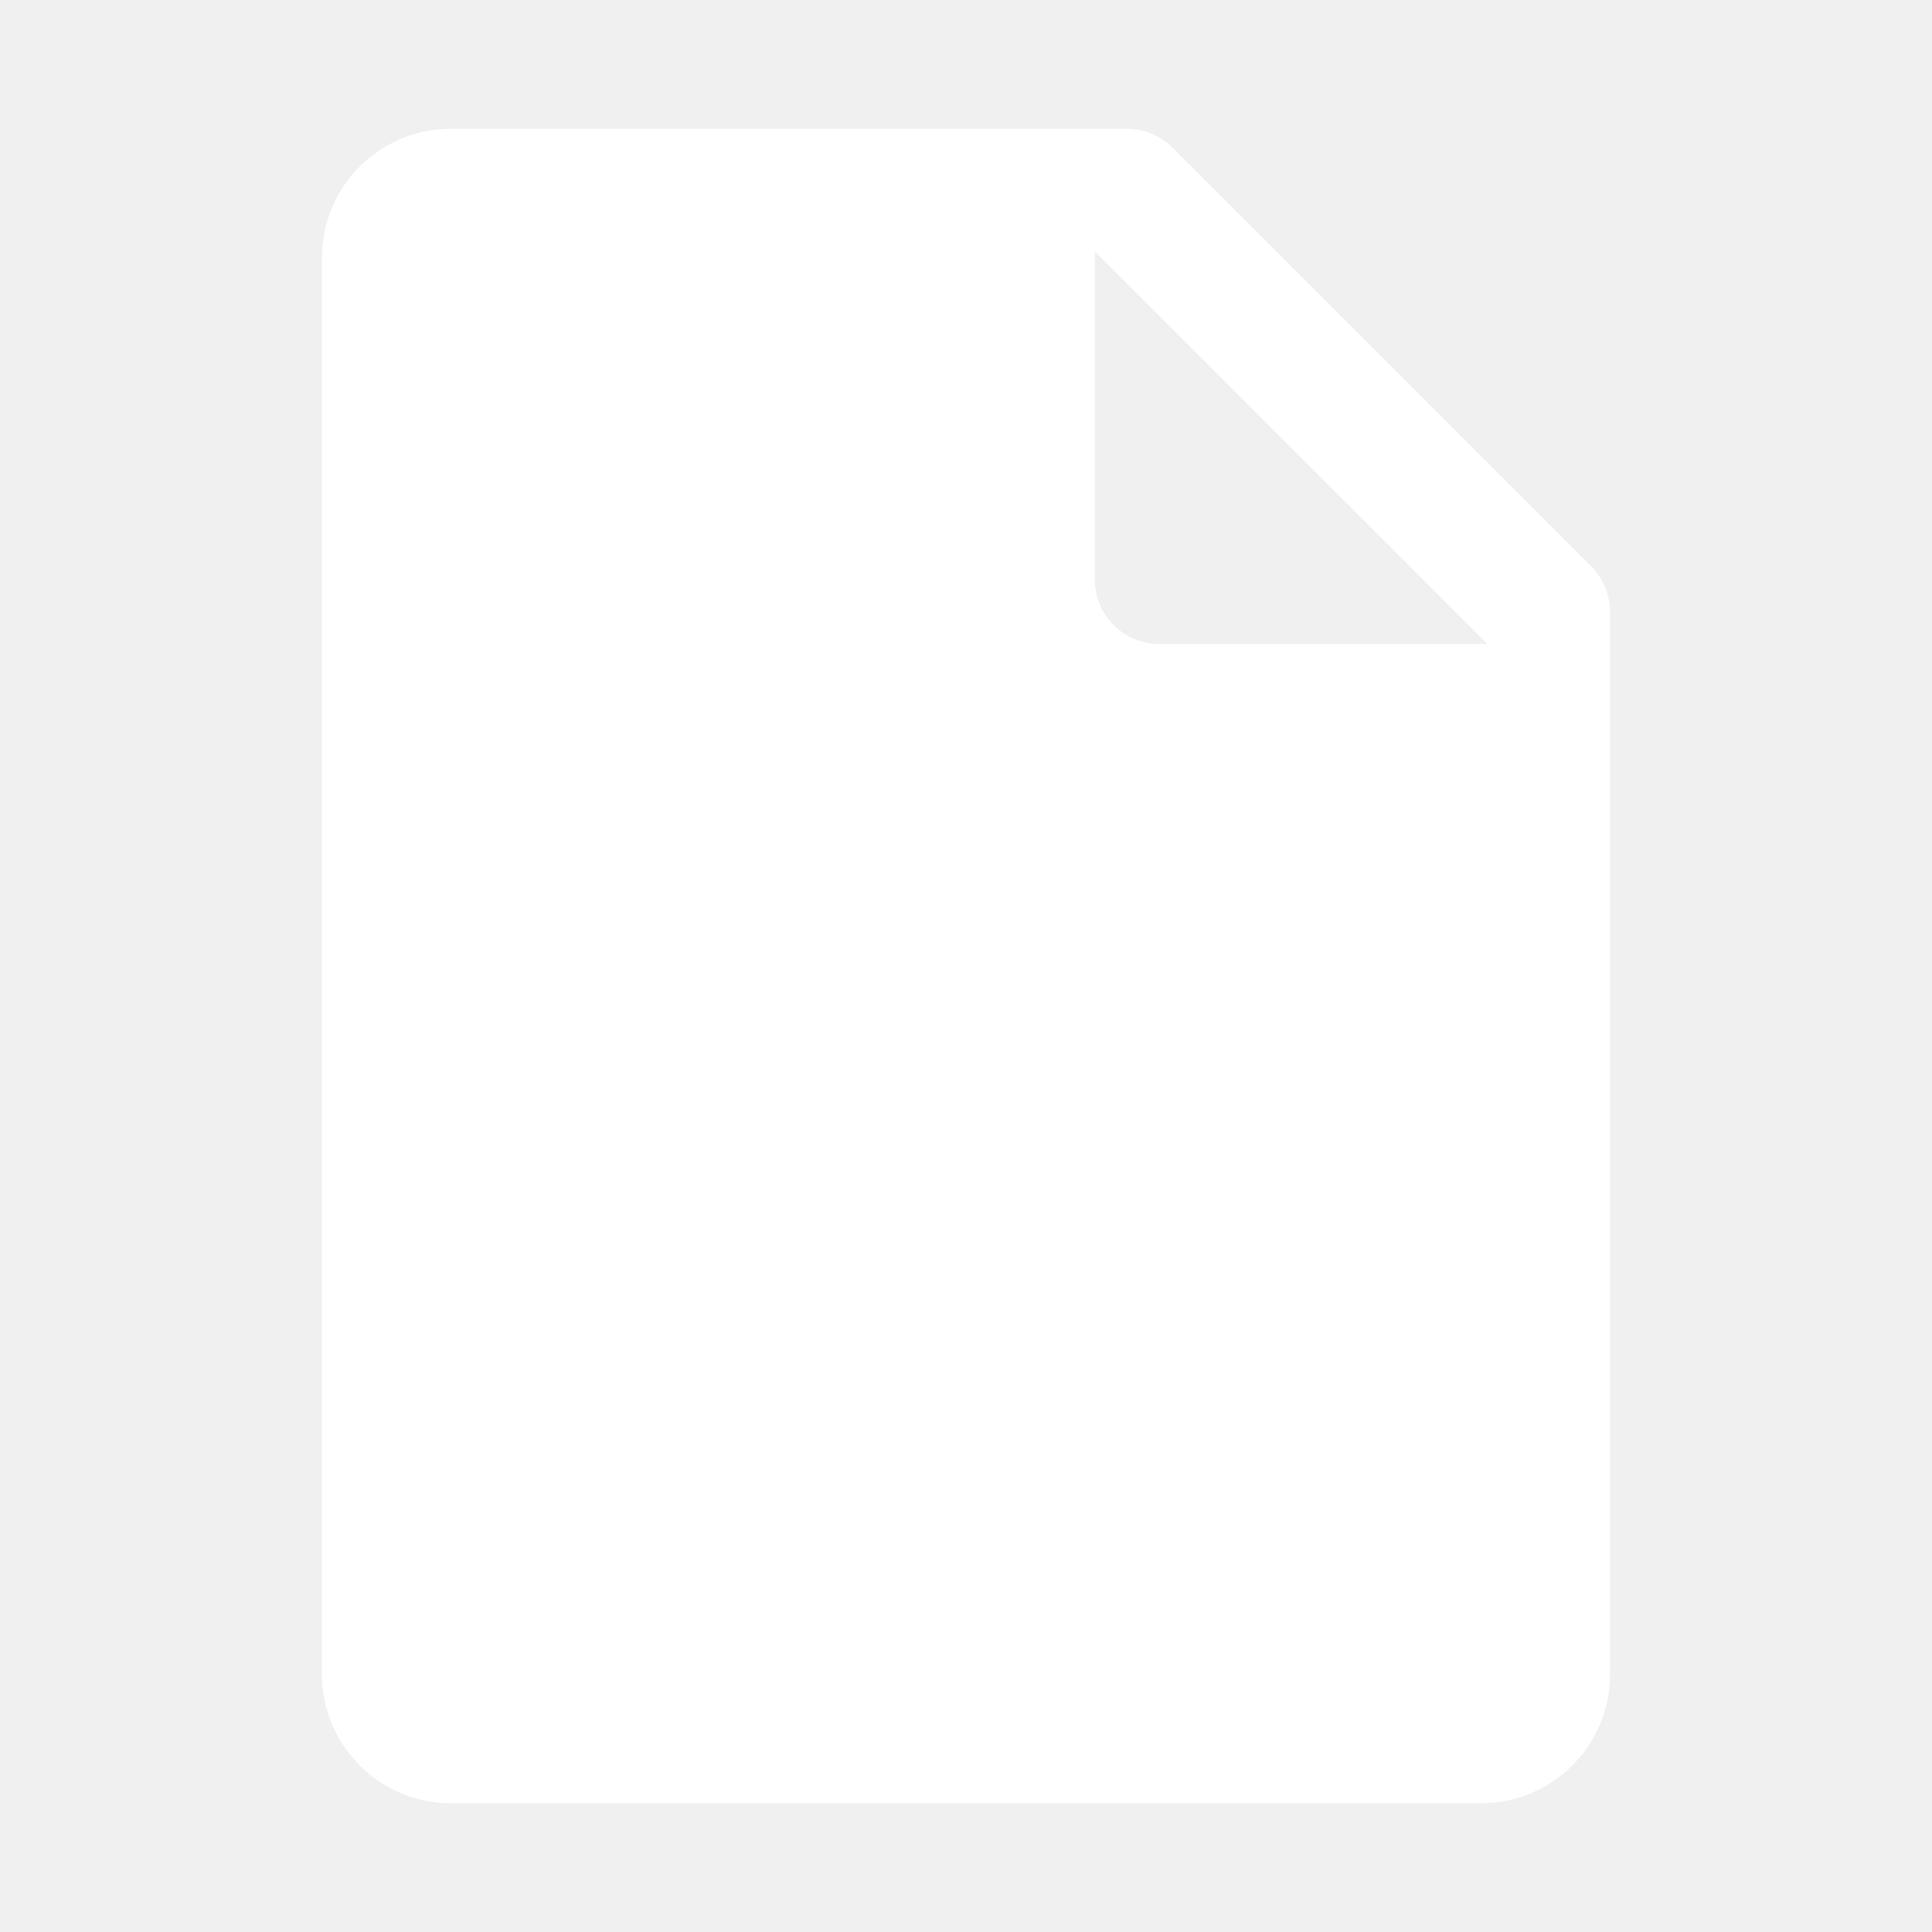
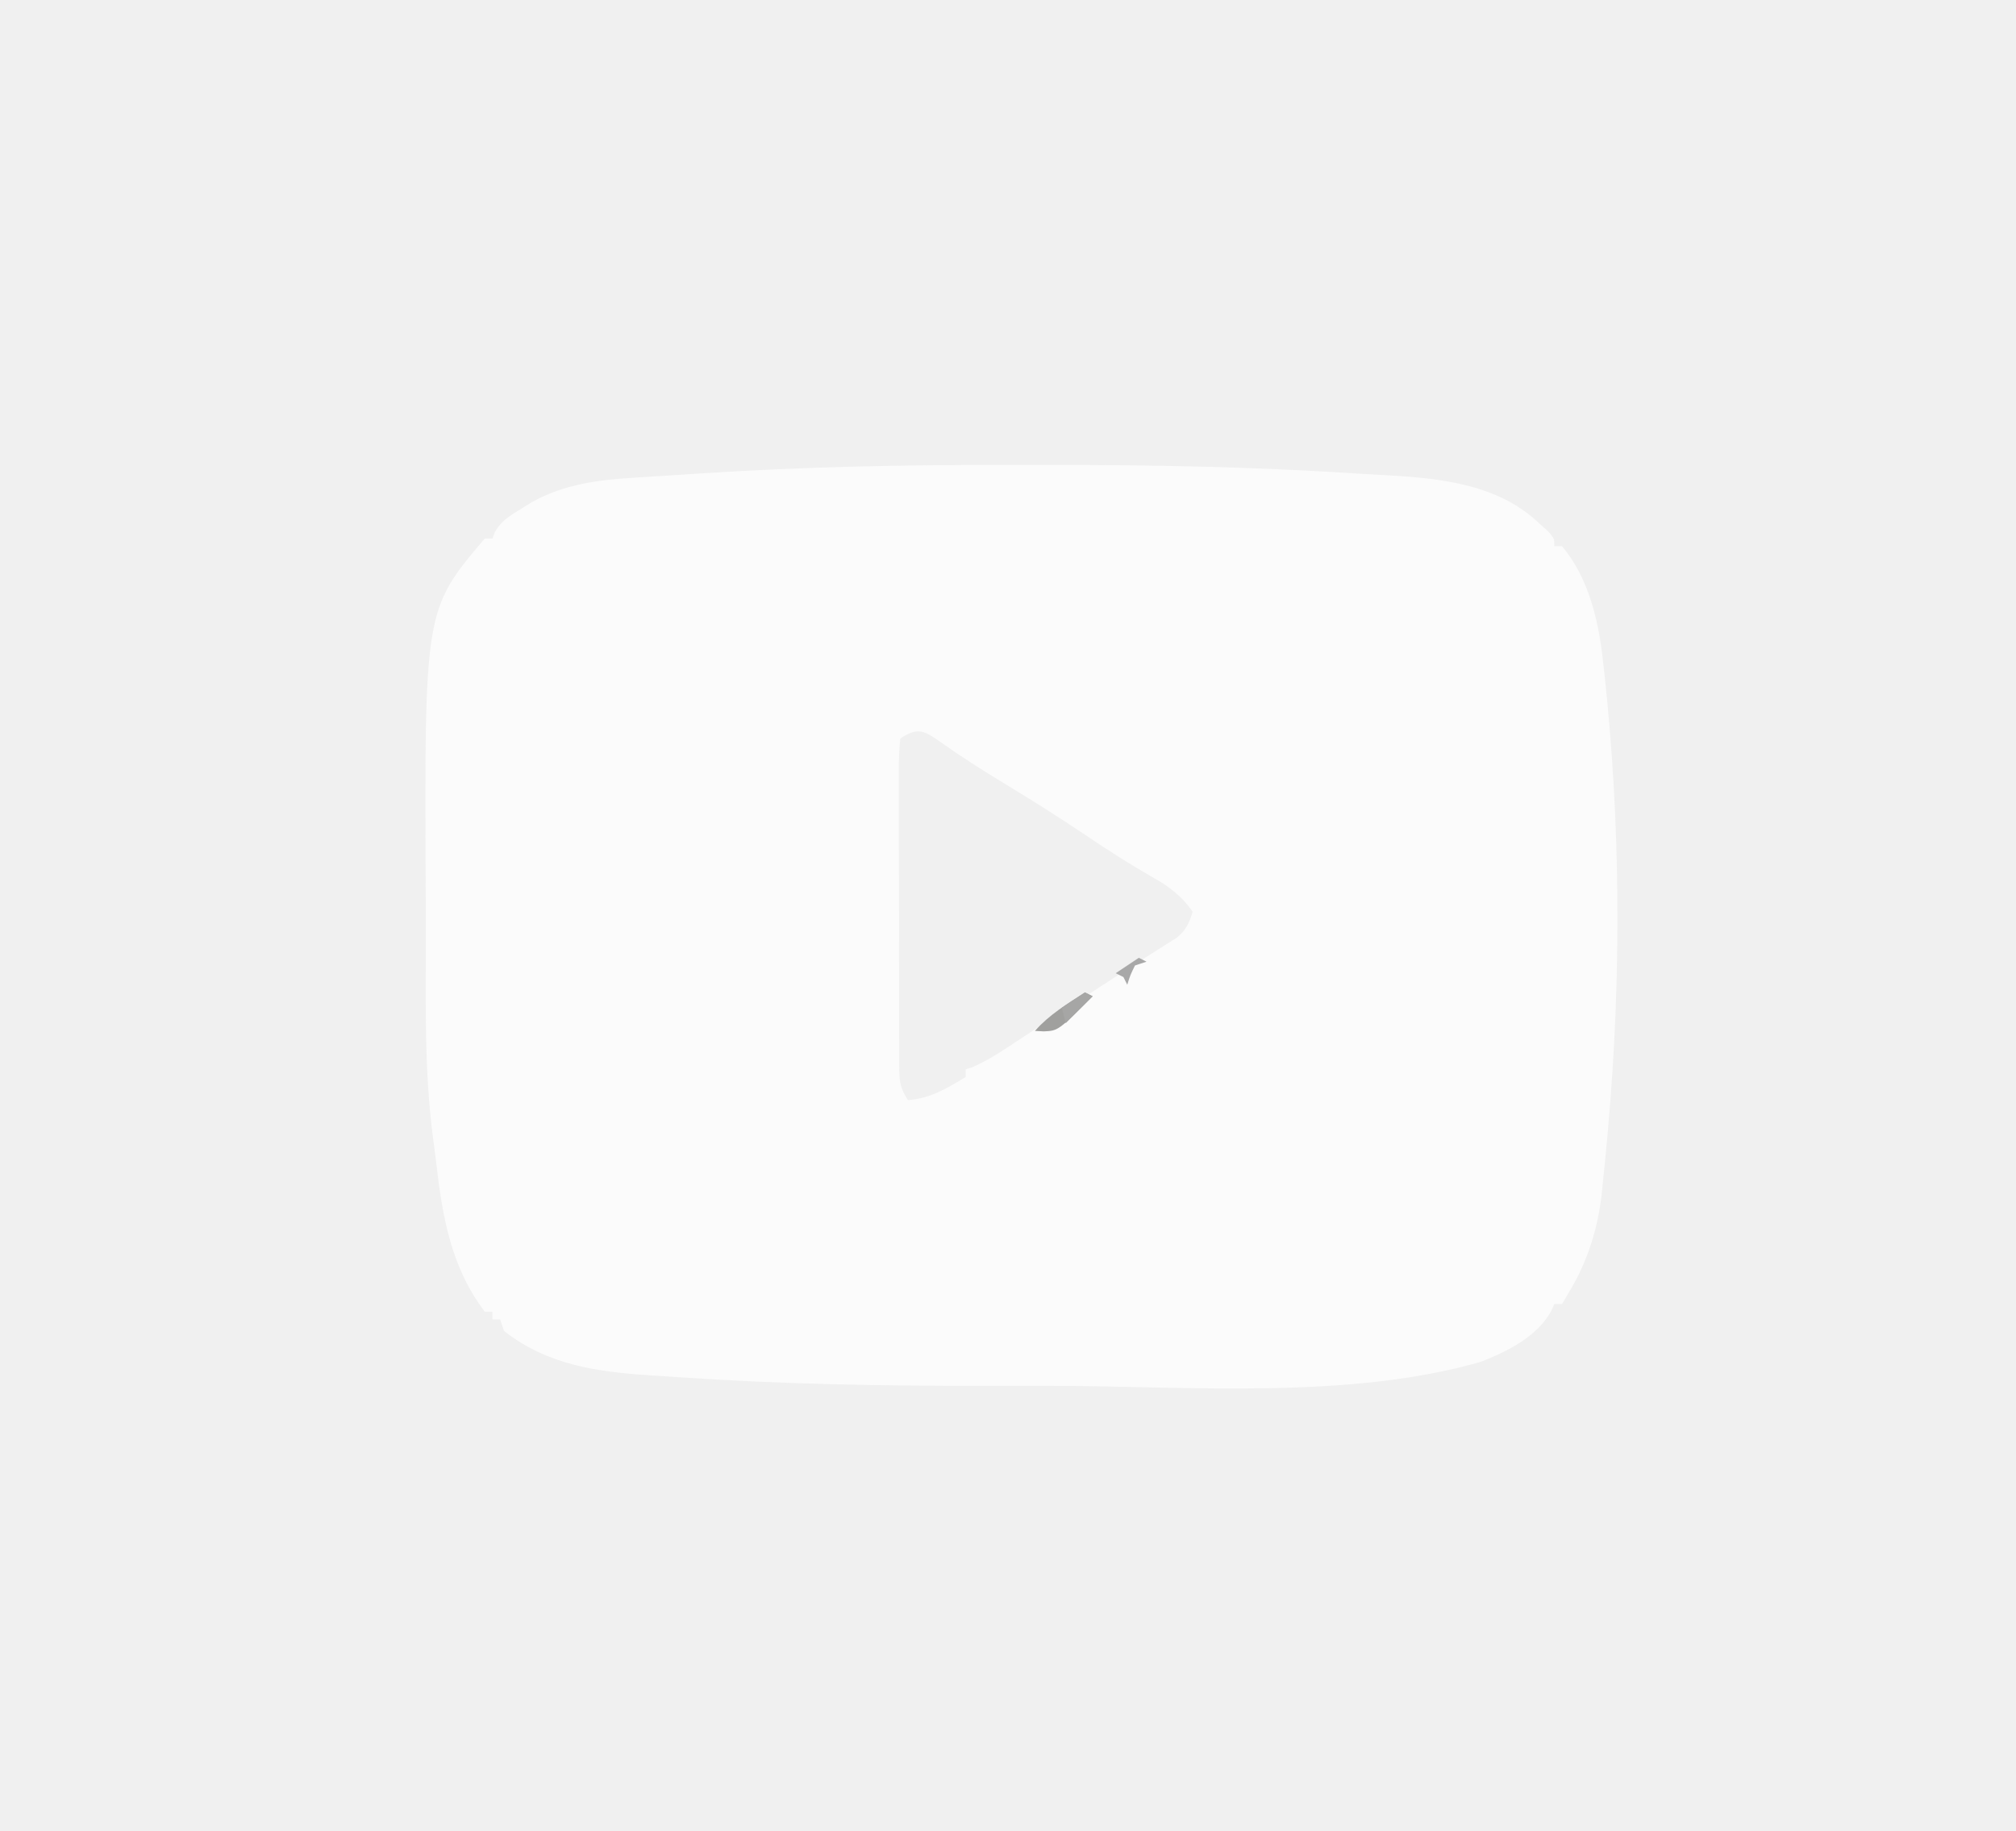
- <svg xmlns="http://www.w3.org/2000/svg" x="0px" y="0px" width="100" height="100" viewBox="0,0,256,256">
-   <g fill="#ffffff" fill-rule="nonzero" stroke="none" stroke-width="1" stroke-linecap="butt" stroke-linejoin="miter" stroke-miterlimit="10" stroke-dasharray="" stroke-dashoffset="0" font-family="none" font-weight="none" font-size="none" text-anchor="none" style="mix-blend-mode: normal">
-     <g transform="scale(8.53333,8.53333)">
-       <path d="M24.707,8.793l-6.5,-6.5c-0.188,-0.188 -0.442,-0.293 -0.707,-0.293h-10.5c-1.105,0 -2,0.895 -2,2v22c0,1.105 0.895,2 2,2h16c1.105,0 2,-0.895 2,-2v-16.5c0,-0.265 -0.105,-0.519 -0.293,-0.707zM18,10c-0.552,0 -1,-0.448 -1,-1v-5.096l6.096,6.096z" />
-     </g>
-   </g>
+ <svg xmlns="http://www.w3.org/2000/svg" version="1.1" width="524" height="476">
+   <path d="M0 0 C3.652 0.006 7.303 0.002 10.955 -0.003 C37.773 -0.039 64.58 0.48 91.349 2.213 C93.154 2.326 94.96 2.431 96.767 2.526 C111.537 3.312 127.75 4.369 139.015 15.13 C140.252 16.244 140.252 16.244 141.515 17.38 C143.015 19.13 143.015 19.13 143.015 21.13 C143.675 21.13 144.335 21.13 145.015 21.13 C151.914 29.32 154.502 40.382 155.64 50.755 C155.757 51.779 155.875 52.803 155.996 53.858 C160.26 93.051 160.484 132.869 157.015 172.13 C156.907 173.352 156.8 174.573 156.69 175.832 C156.365 179.372 156.011 182.907 155.64 186.443 C155.538 187.468 155.436 188.494 155.332 189.551 C154.31 198.381 151.804 206.626 147.265 214.318 C146.837 215.054 146.409 215.79 145.968 216.548 C145.653 217.07 145.339 217.592 145.015 218.13 C144.355 218.13 143.695 218.13 143.015 218.13 C142.747 218.73 142.478 219.329 142.202 219.947 C138.572 226.623 130.83 230.432 124.015 233.13 C89.469 243.093 47.646 239.462 12.043 239.391 C6.244 239.38 0.445 239.386 -5.354 239.398 C-31.968 239.443 -58.432 238.966 -84.985 237.13 C-87.384 236.973 -89.783 236.816 -92.182 236.66 C-105.905 235.76 -118.803 233.922 -129.985 225.13 C-130.315 224.14 -130.645 223.15 -130.985 222.13 C-131.645 222.13 -132.305 222.13 -132.985 222.13 C-132.985 221.47 -132.985 220.81 -132.985 220.13 C-133.645 220.13 -134.305 220.13 -134.985 220.13 C-143.745 208.593 -145.996 195.416 -147.605 181.416 C-147.877 179.07 -148.18 176.727 -148.505 174.388 C-150.671 157.532 -150.325 140.514 -150.301 123.553 C-150.296 119.952 -150.303 116.352 -150.322 112.751 C-150.699 37.636 -150.699 37.636 -134.985 19.13 C-134.325 19.13 -133.665 19.13 -132.985 19.13 C-132.765 18.545 -132.544 17.96 -132.317 17.357 C-130.568 14.433 -128.565 13.282 -125.673 11.505 C-124.728 10.915 -123.783 10.325 -122.81 9.716 C-114.453 5.024 -105.539 3.883 -96.099 3.314 C-94.693 3.222 -94.693 3.222 -93.259 3.128 C-91.273 2.999 -89.287 2.874 -87.301 2.753 C-84.378 2.573 -81.456 2.381 -78.534 2.187 C-52.368 0.495 -26.212 -0.041 0 0 Z M-26.985 71.13 C-27.282 74.045 -27.384 76.747 -27.358 79.663 C-27.361 80.546 -27.365 81.429 -27.369 82.339 C-27.377 85.269 -27.363 88.197 -27.349 91.126 C-27.348 93.157 -27.349 95.187 -27.35 97.217 C-27.35 101.477 -27.34 105.736 -27.322 109.996 C-27.299 115.462 -27.298 120.927 -27.305 126.393 C-27.308 130.587 -27.302 134.781 -27.292 138.975 C-27.288 140.991 -27.287 143.006 -27.289 145.021 C-27.289 147.837 -27.276 150.652 -27.26 153.468 C-27.262 154.305 -27.265 155.142 -27.268 156.004 C-27.232 159.895 -27.193 161.818 -24.985 165.13 C-19.133 164.68 -14.903 162.092 -9.985 159.13 C-9.985 158.47 -9.985 157.81 -9.985 157.13 C-9.028 156.815 -9.028 156.815 -8.052 156.494 C-3.7 154.559 0.114 151.944 4.077 149.318 C5.87 148.141 7.663 146.964 9.456 145.787 C10.374 145.182 11.292 144.577 12.238 143.955 C15.802 141.613 19.379 139.293 22.958 136.975 C25.467 135.349 27.972 133.715 30.476 132.08 C33.257 130.265 36.05 128.473 38.866 126.712 C39.946 126.025 41.027 125.338 42.14 124.63 C43.05 124.063 43.96 123.496 44.897 122.912 C47.35 120.848 48.09 119.163 49.015 116.13 C46.046 111.925 42.817 109.533 38.39 107.068 C32.507 103.671 26.825 100.066 21.202 96.255 C14.301 91.594 7.285 87.177 0.159 82.869 C-5.599 79.384 -11.251 75.778 -16.743 71.884 C-20.906 68.979 -22.52 68.153 -26.985 71.13 Z " fill="#FBFBFB" transform="translate(260.9854,120.8696)" />
+   <path d="M0 0 C0.66 0.33 1.32 0.66 2 1 C-6.951 9.951 -6.951 9.951 -10.688 10.125 C-11.832 10.063 -11.832 10.063 -13 10 C-9.282 5.798 -4.683 3.002 0 0 Z " fill="#A0A09E" transform="translate(282,258)" />
+   <path d="M0 0 C0.66 0.33 1.32 0.66 2 1 C-0.333 3.333 -2.667 5.667 -5 8 C-5.33 6.68 -5.66 5.36 -6 4 C-4.02 2.68 -2.04 1.36 0 0 Z " fill="#A6A6A5" transform="translate(282,258)" />
+   <path d="M0 0 C0.66 0.33 1.32 0.66 2 1 C1.01 1.33 0.02 1.66 -1 2 C-2.219 4.504 -2.219 4.504 -3 7 C-3.33 6.34 -3.66 5.68 -4 5 C-4.66 4.67 -5.32 4.34 -6 4 C-4.02 2.68 -2.04 1.36 0 0 Z " fill="#A8A8A8" transform="translate(296,249)" />
</svg>
